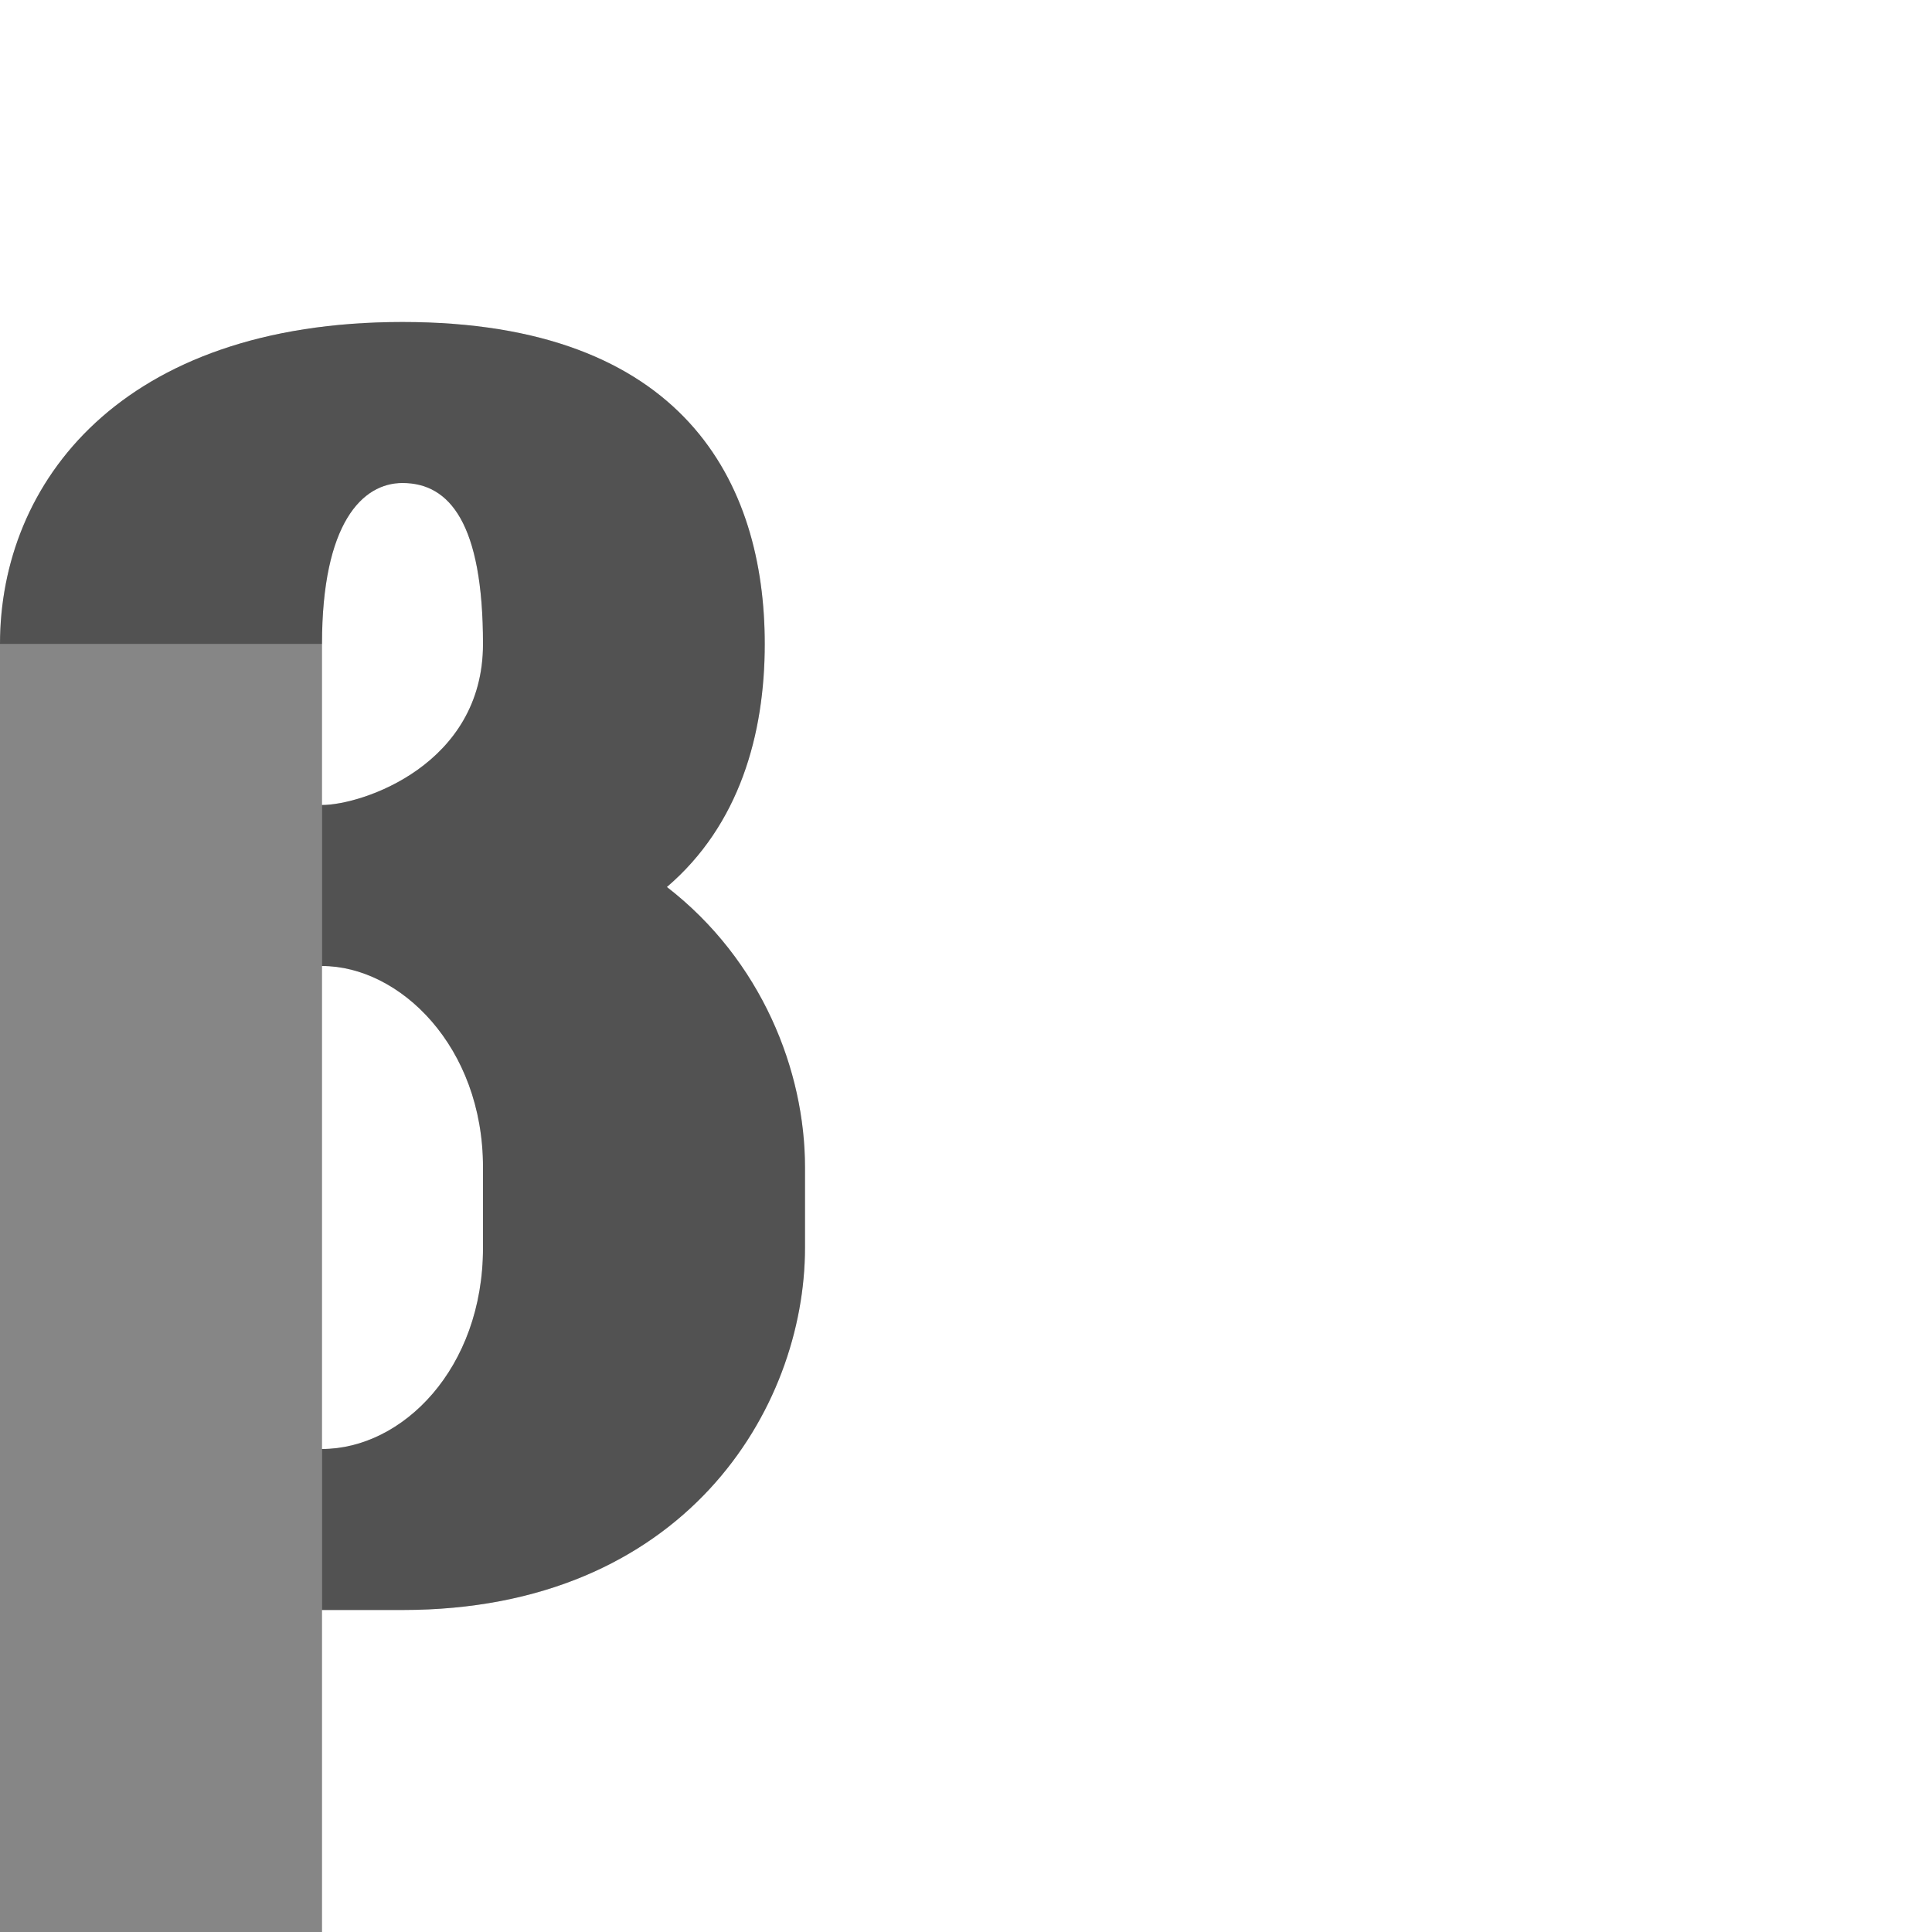
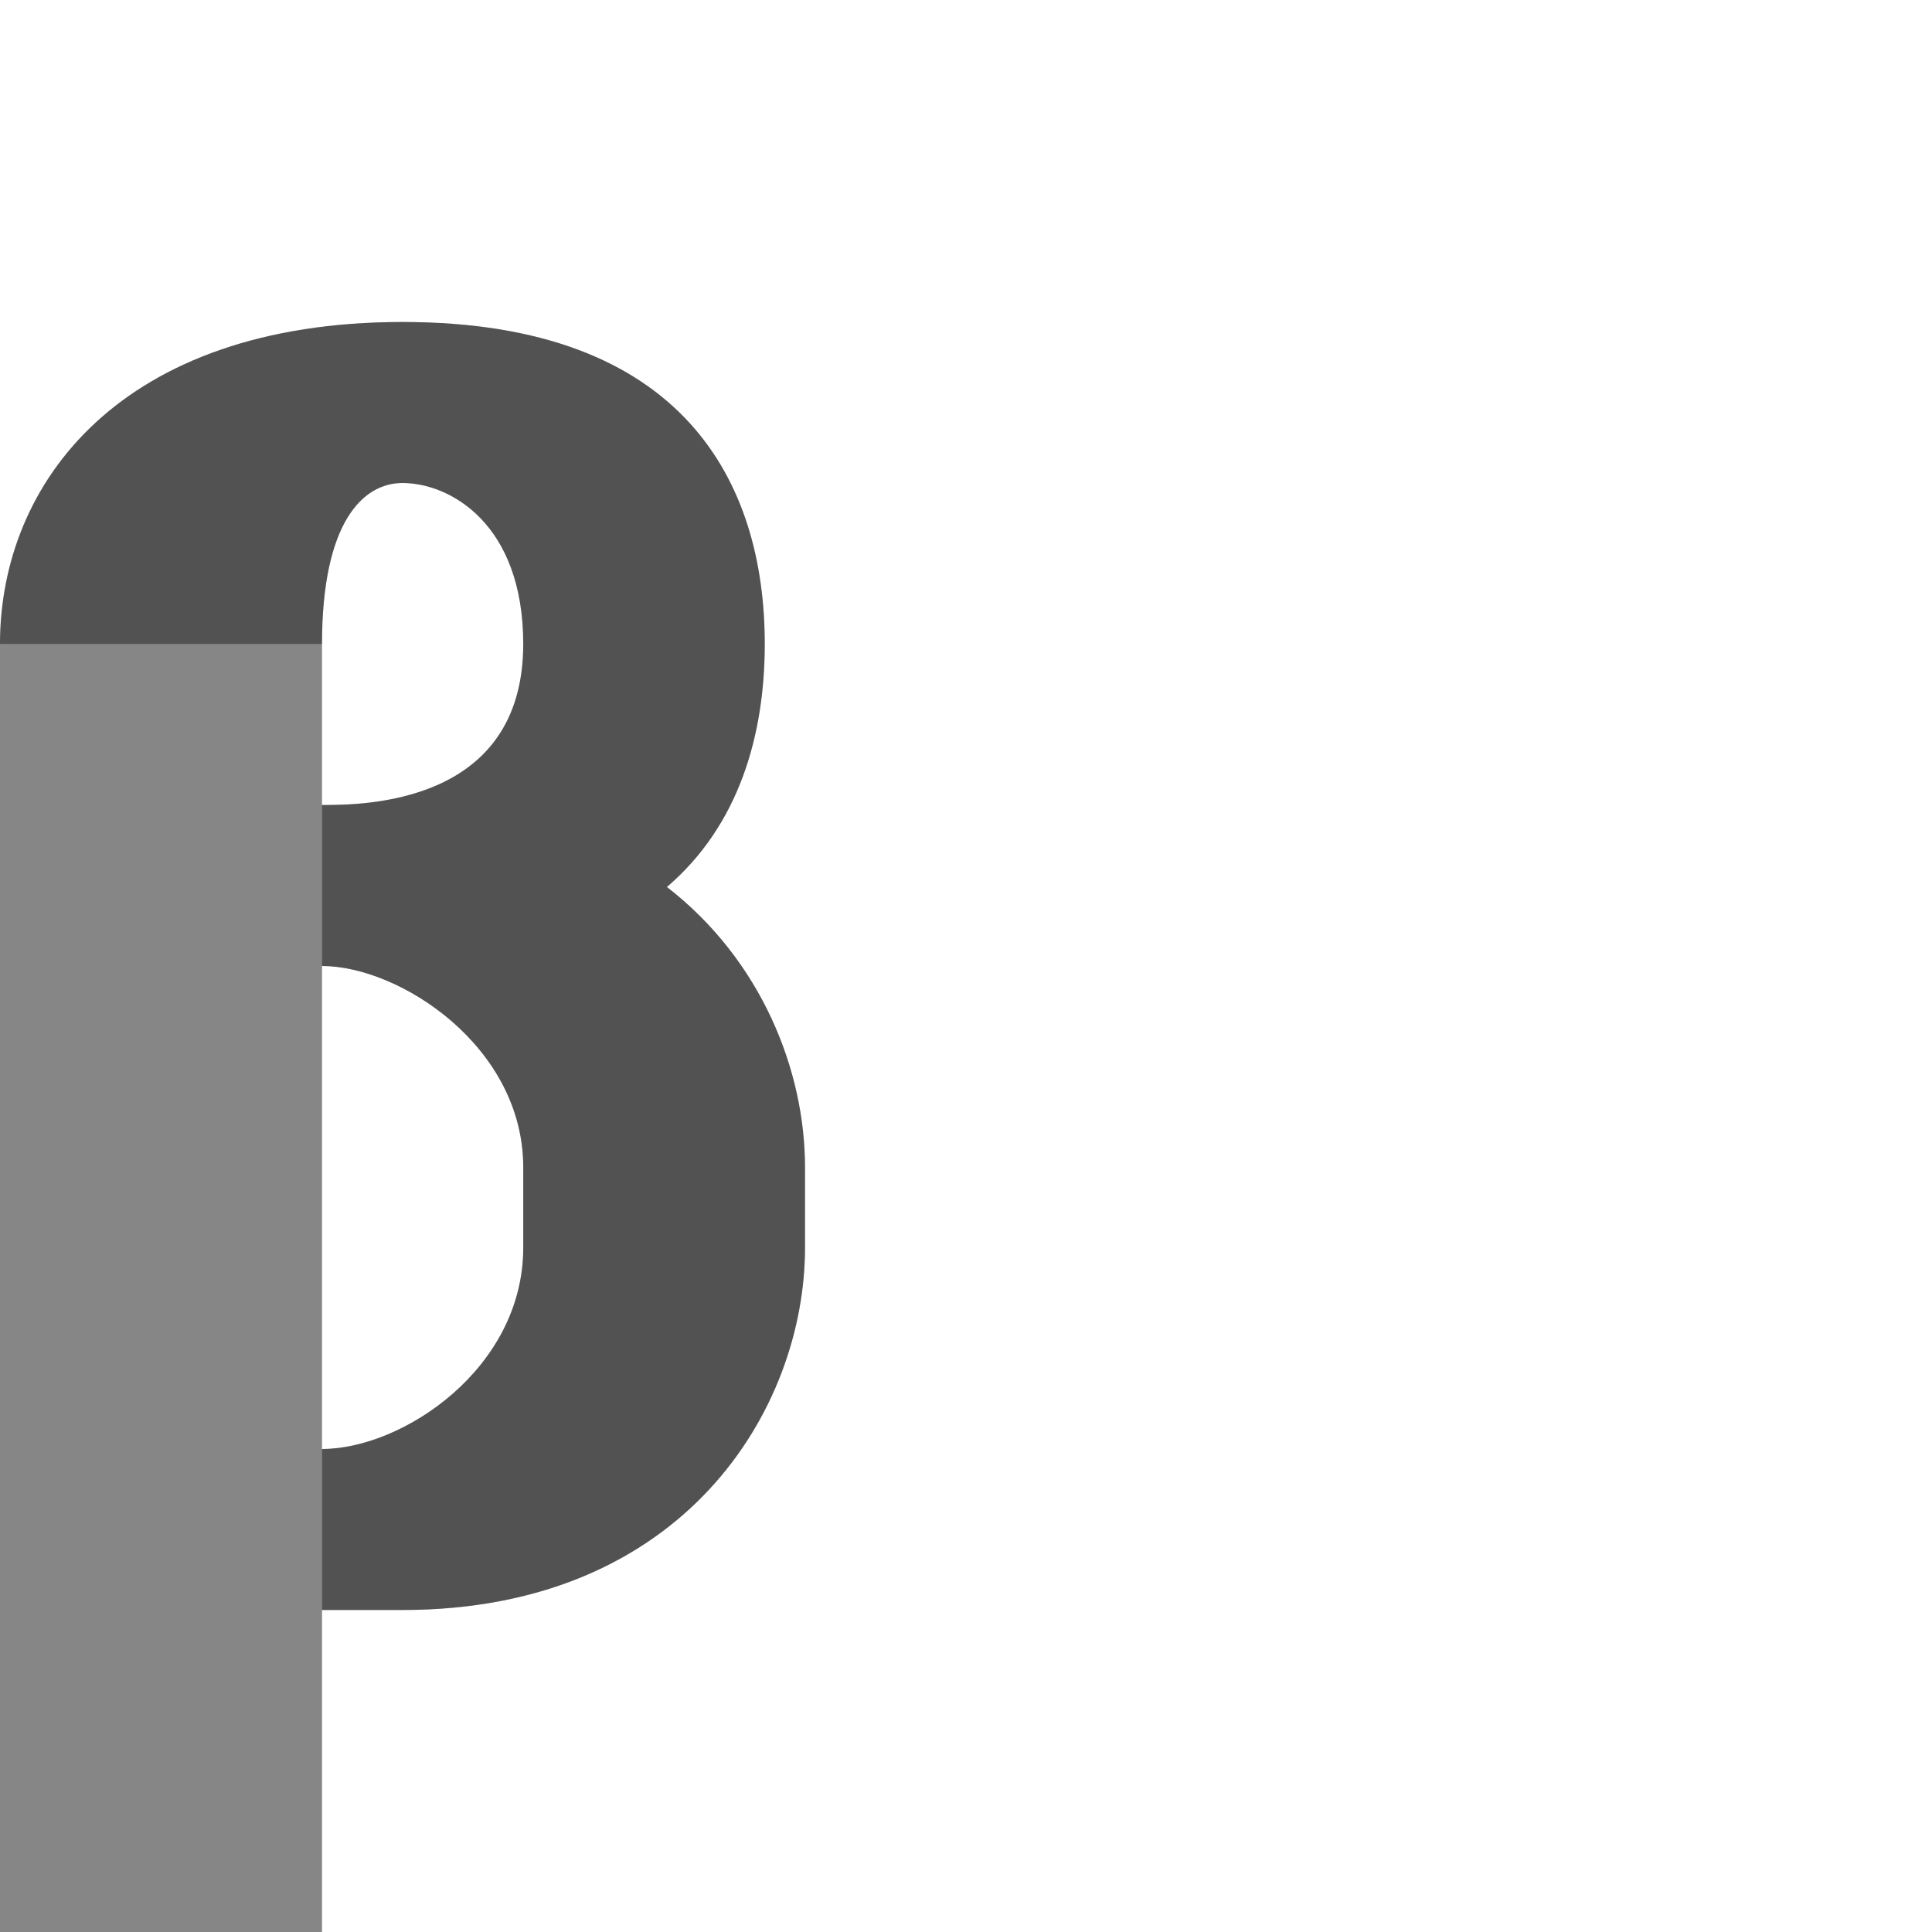
<svg xmlns="http://www.w3.org/2000/svg" width="1200" height="1200" viewBox="0 0 1200 1200" version="1.1" id="svg1" xml:space="preserve">
  <defs id="defs1" />
  <g id="layer1">
    <rect style="opacity:0.49;fill:#000000;fill-opacity:0.56;fill-rule:evenodd;stroke-width:100;stroke-linecap:round;stroke-linejoin:round;stroke-miterlimit:4.5;stop-color:#000000" id="rect5285" width="200" height="800" x="0" y="400" />
-     <path id="path5289" style="fill:#000000;stroke:none;stroke-width:1px;stroke-linecap:butt;stroke-linejoin:miter;stroke-opacity:1;fill-opacity:0.555" d="m 200,400 c 0,-75 25,-100 50,-100 29.202,0 50,25 50,100 0,75 -75,100 -100,100 v 100 c 48.285,0 100,50 100,125 v 50 c 0,75 -50,125 -100,125 v 100 h 50 c 175,0 250,-125 250,-225 V 725 C 500,665.22 473.168,596.527 414.223,550.924 459.186,512.472 475,456.236 475,400 475,300 425,200 250,200 75,200 0,300 0,400 Z" />
-     <path id="rect5285-2" style="opacity:0.49;fill:#000000;fill-opacity:0.56;fill-rule:evenodd;stroke-width:100;stroke-linecap:round;stroke-linejoin:round;stroke-miterlimit:4.5;stop-color:#000000" d="M 250 200 C 75 200 0 300 0 400 L 0 1200 L 200 1200 L 200 1000 L 250 1000 C 424.999 1000 500 875 500 775 L 500 725 C 500 665.22 473.168 596.527 414.223 550.924 C 459.186 512.472 475 456.236 475 400 C 475 300 424.999 200 250 200 z M 250 300 C 279.202 300 300 325 300 400 C 300 475 225 500 200 500 L 200 400 C 200 325 225 300 250 300 z M 200 600 C 248.285 600 300 650 300 725 L 300 775 C 300 850 250 900 200 900 L 200 600 z " />
+     <path id="path5289" style="fill:#000000;fill-opacity:0.555;stroke:none;stroke-width:1px;stroke-linecap:butt;stroke-linejoin:miter;stroke-opacity:1" d="m 200,400 c 0,-75 25,-100 50,-100 29.202,0 75,25 75,100 0,100 -100,100 -125,100 v 100 c 48.285,0 125,50 125,125 v 50 c 0,75 -75,125 -125,125 v 100 h 50 c 175,0 250,-125 250,-225 V 725 C 500,665.22 473.168,596.527 414.223,550.924 459.186,512.472 475,456.236 475,400 475,300 425,200 250,200 75,200 0,300 0,400 Z" />
+     <path id="rect5285-9" style="opacity:0.49;fill:#000000;fill-opacity:0.56;fill-rule:evenodd;stroke-width:100;stroke-linecap:round;stroke-linejoin:round;stroke-miterlimit:4.5;stop-color:#000000" d="M 250 200 C 75 200 0 300 0 400 L 0 1200 L 200 1200 L 200 1000 L 250 1000 C 424.999 1000 500 875 500 775 L 500 725 C 500 665.22 473.168 596.527 414.223 550.924 C 459.186 512.472 475 456.236 475 400 C 475 300 424.999 200 250 200 z M 250 300 C 279.202 300 325 325 325 400 C 325 500 225 500 200 500 L 200 400 C 200 325 225 300 250 300 z M 200 600 C 248.285 600 325 650 325 725 L 325 775 C 325 850 250 900 200 900 L 200 600 z " />
  </g>
</svg>
